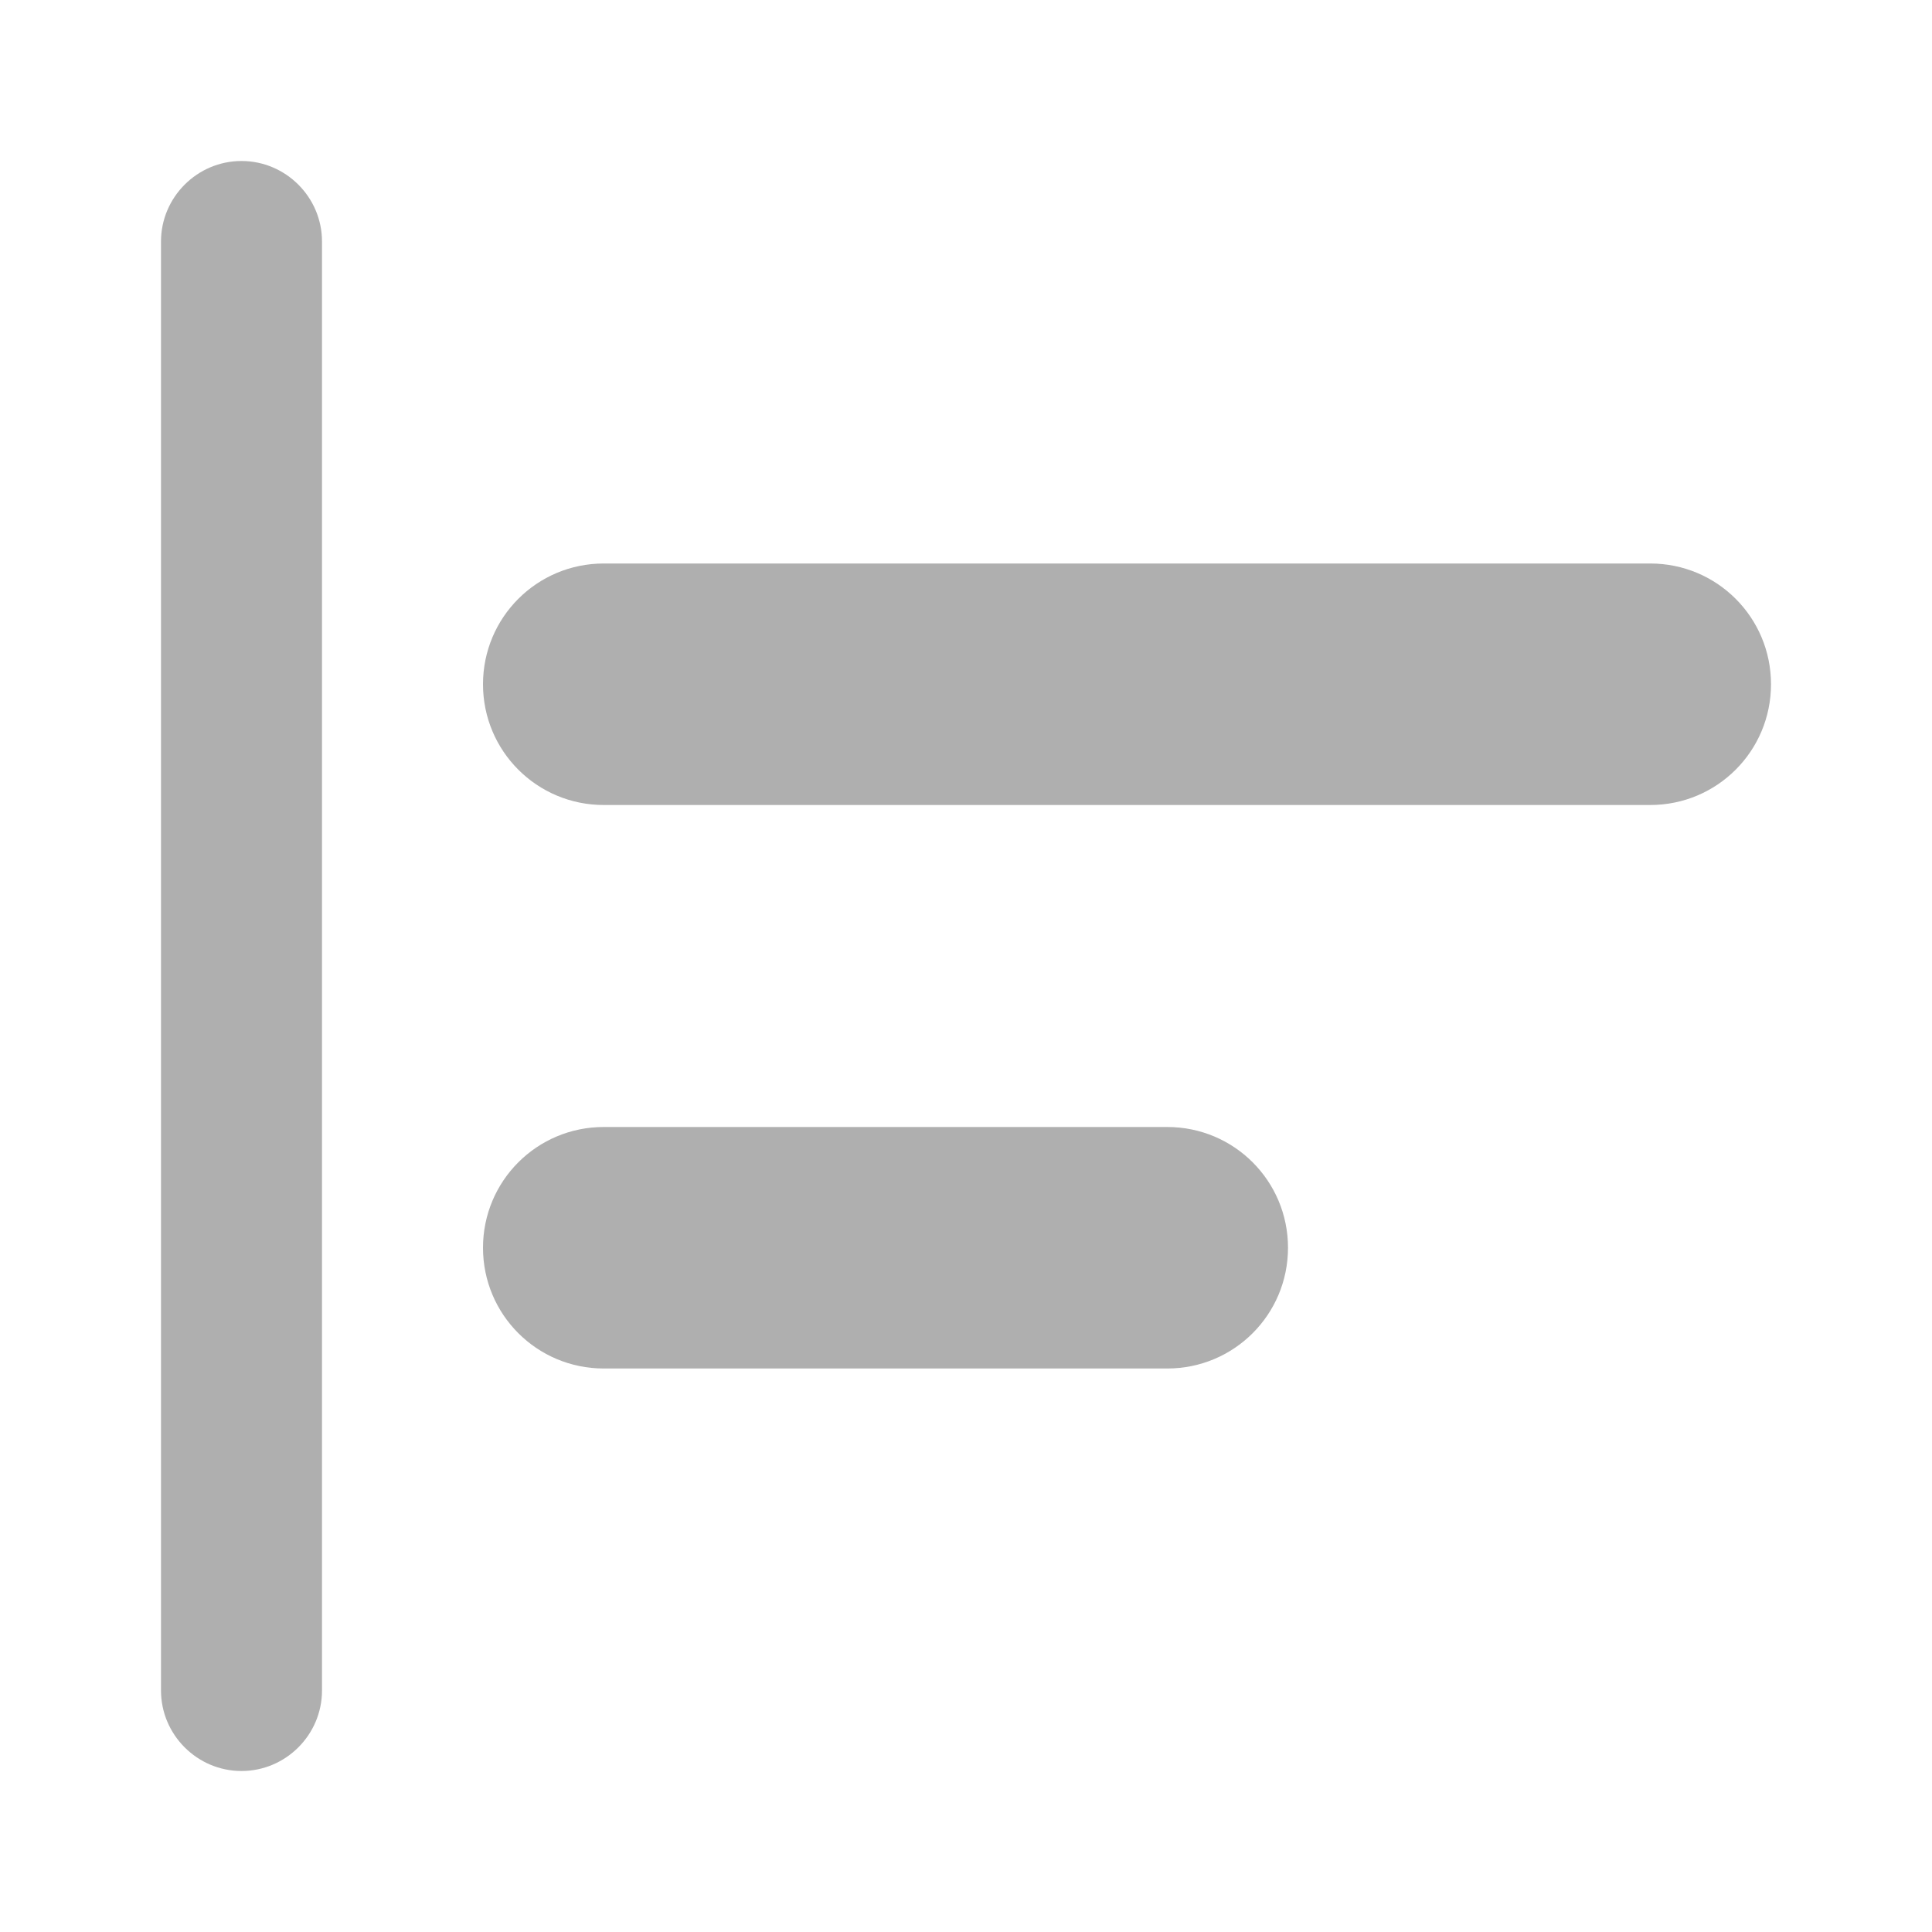
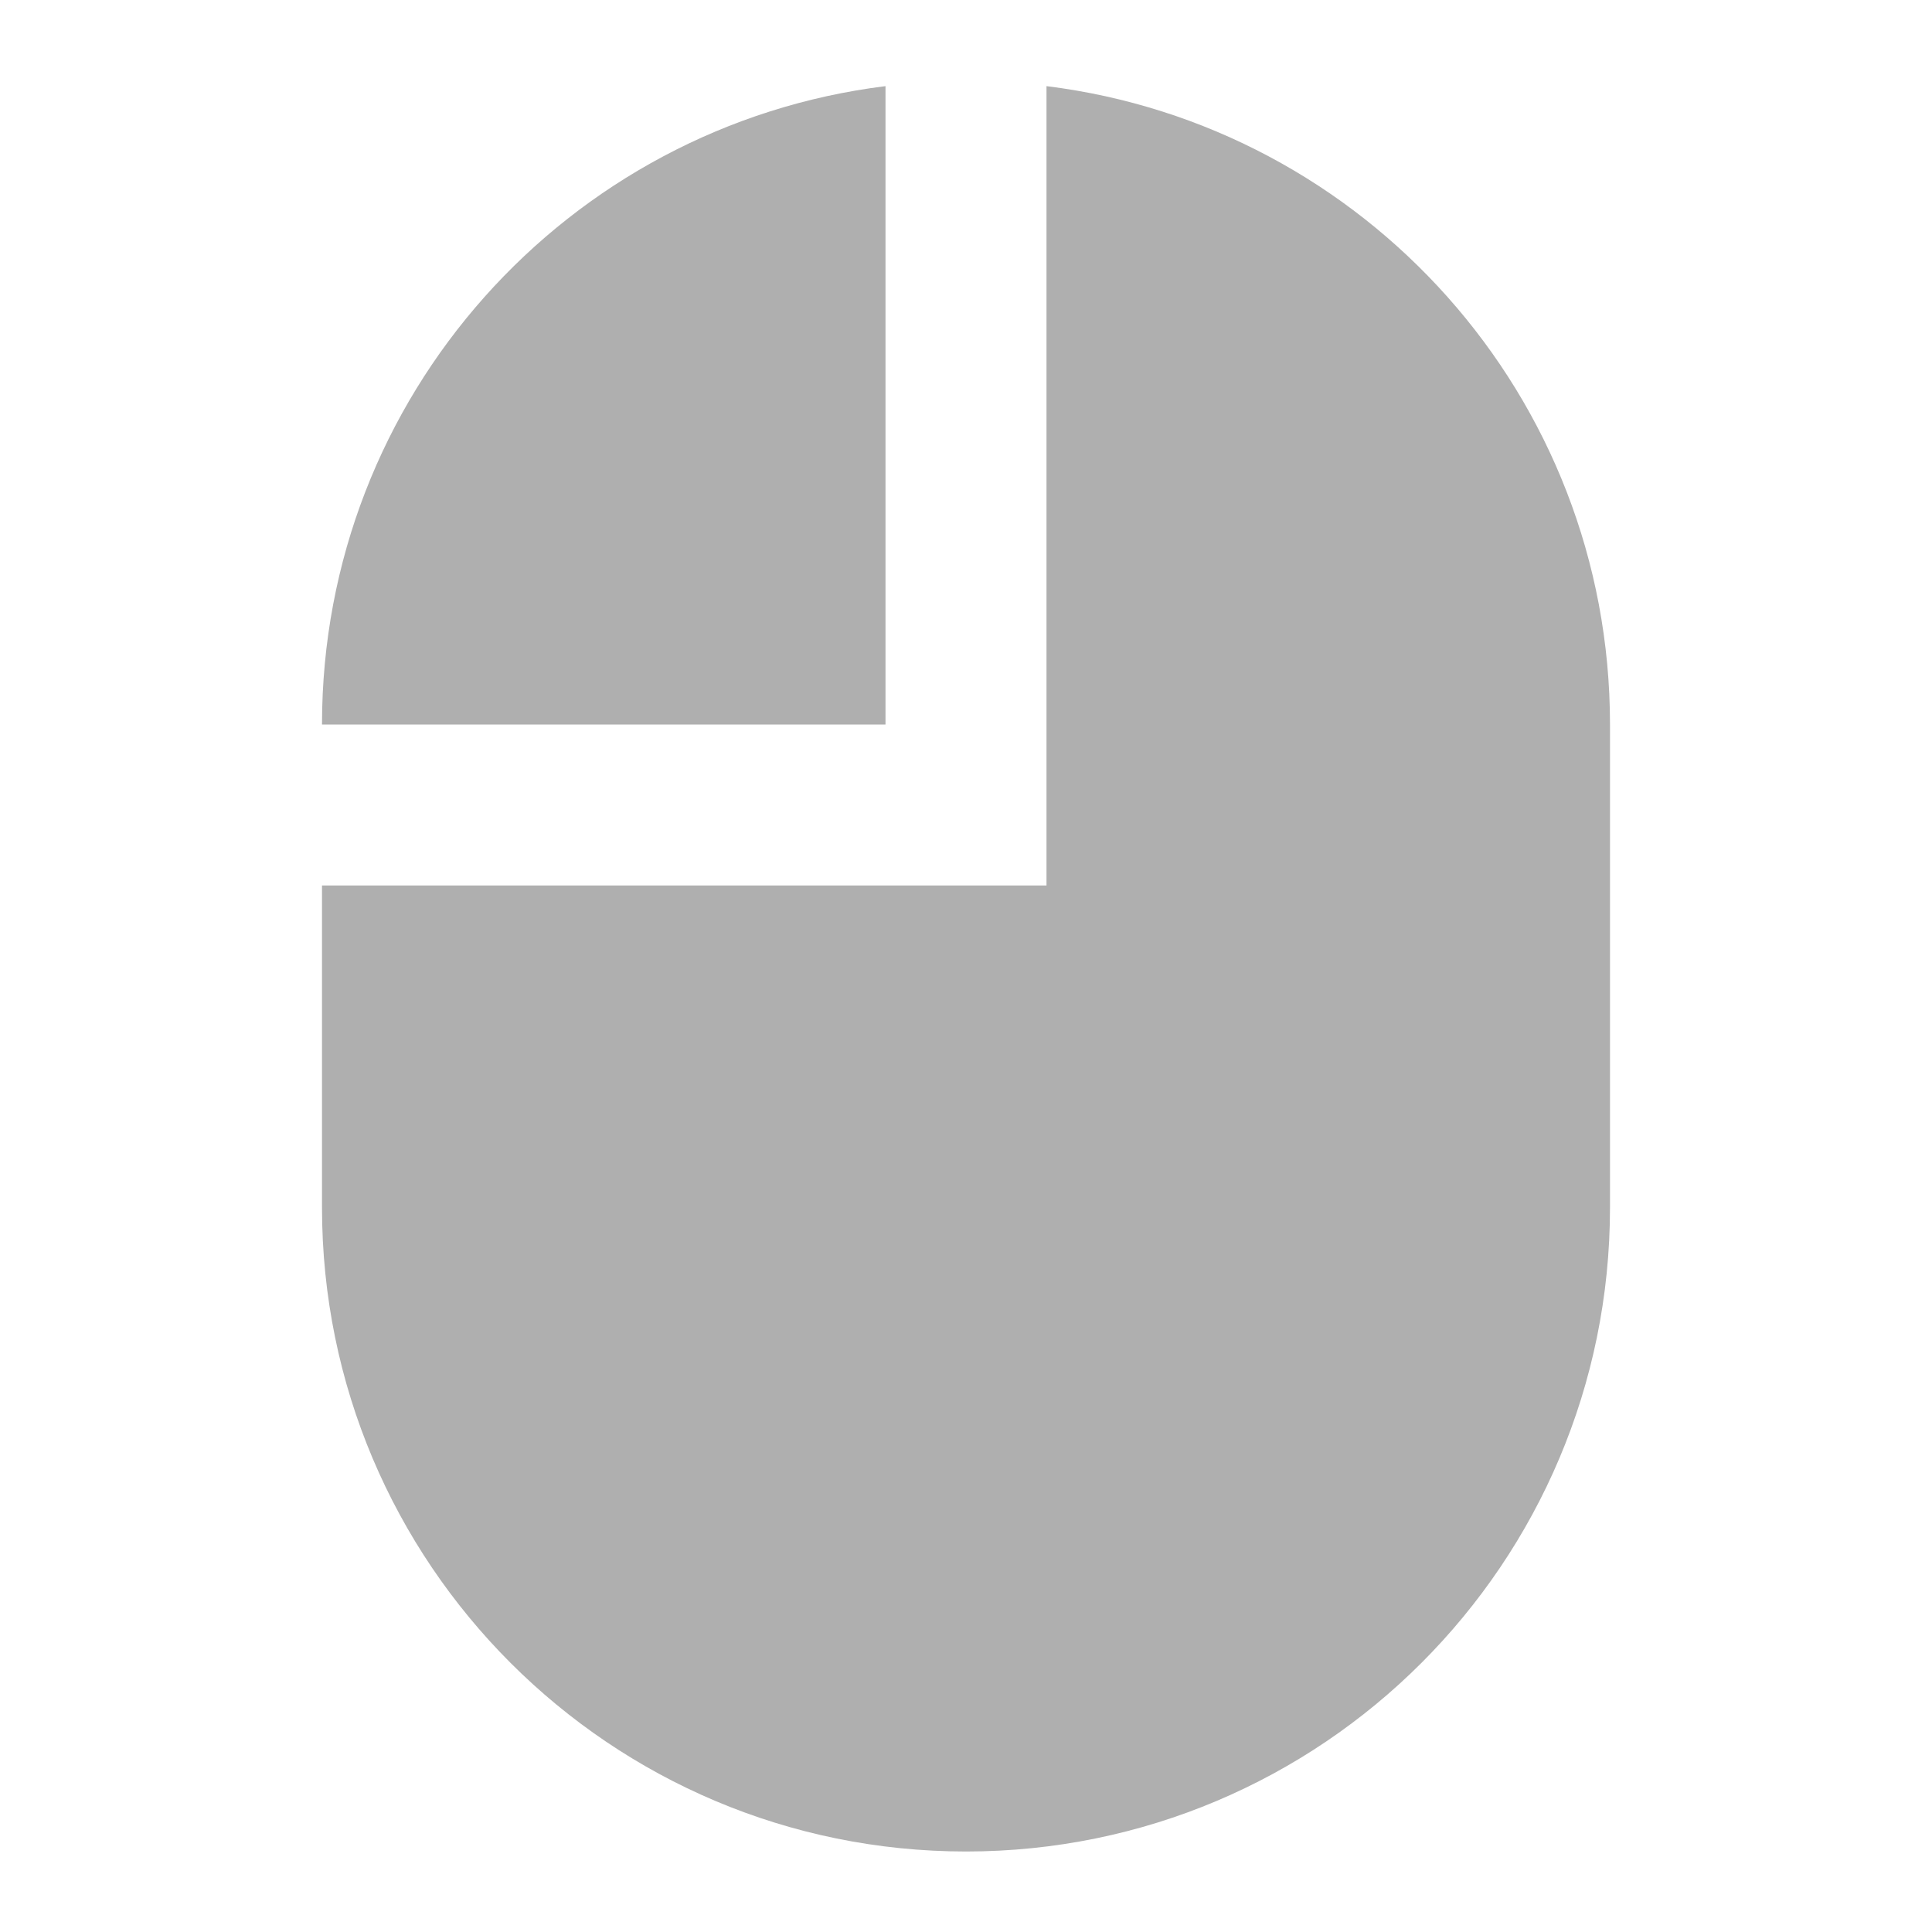
- <svg xmlns="http://www.w3.org/2000/svg" enable-background="new 0 0 24 24" height="24" viewBox="0 0 24 24" width="24">
-   <path fill="#afafaf" d="M3,22L3,22c-0.55,0-1-0.45-1-1V3c0-0.55,0.45-1,1-1h0c0.55,0,1,0.45,1,1v18C4,21.55,3.55,22,3,22z M20.5,7h-13 C6.67,7,6,7.67,6,8.5v0C6,9.33,6.67,10,7.5,10h13c0.83,0,1.5-0.67,1.5-1.5v0C22,7.67,21.33,7,20.5,7z M14.5,14h-7 C6.67,14,6,14.67,6,15.5v0C6,16.33,6.67,17,7.5,17h7c0.83,0,1.5-0.67,1.5-1.5v0C16,14.67,15.33,14,14.5,14z" />
+ <svg xmlns="http://www.w3.org/2000/svg" height="24" viewBox="0 0 24 24" width="24" version="1.1" id="svg4">
+   <defs id="defs8" />
+   <path fill="#afafaf" id="path2" d="M 11 1.07 C 7.05 1.56 4 4.92 4 9 L 11 9 L 11 1.07 z M 13 1.07 L 13 9 L 13 11 L 4 11 L 4 15 C 4 19.42 7.58 23 12 23 C 16.42 23 20 19.42 20 15 L 20 11 L 20 9 C 20 4.92 16.95 1.56 13 1.07 z " />
</svg>
